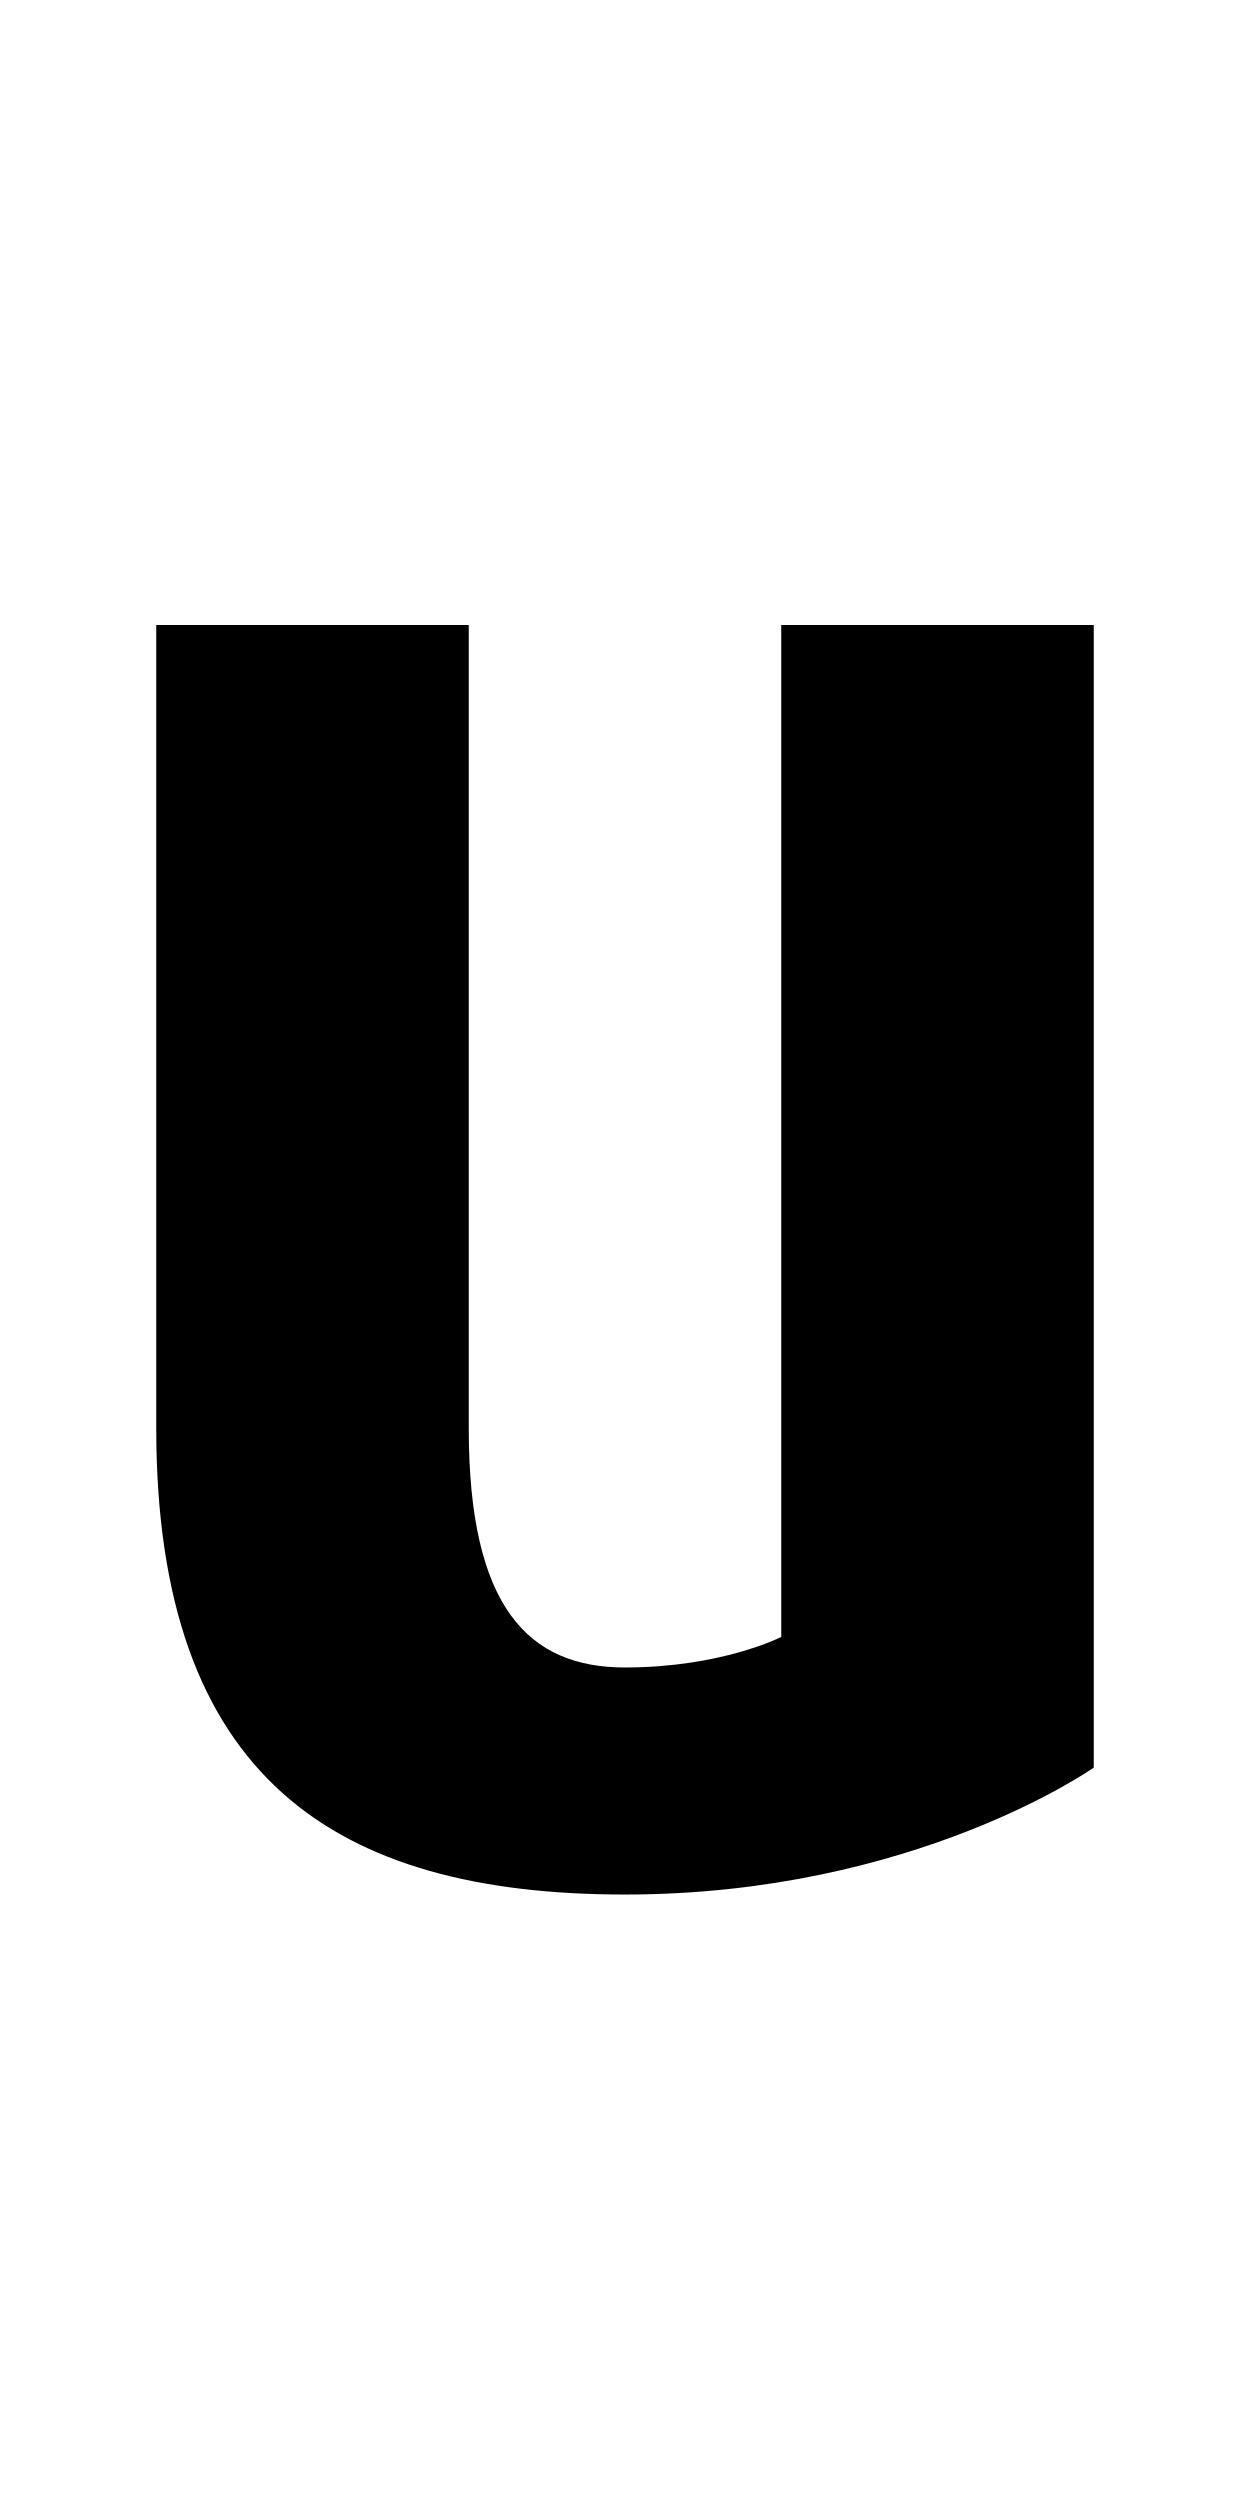
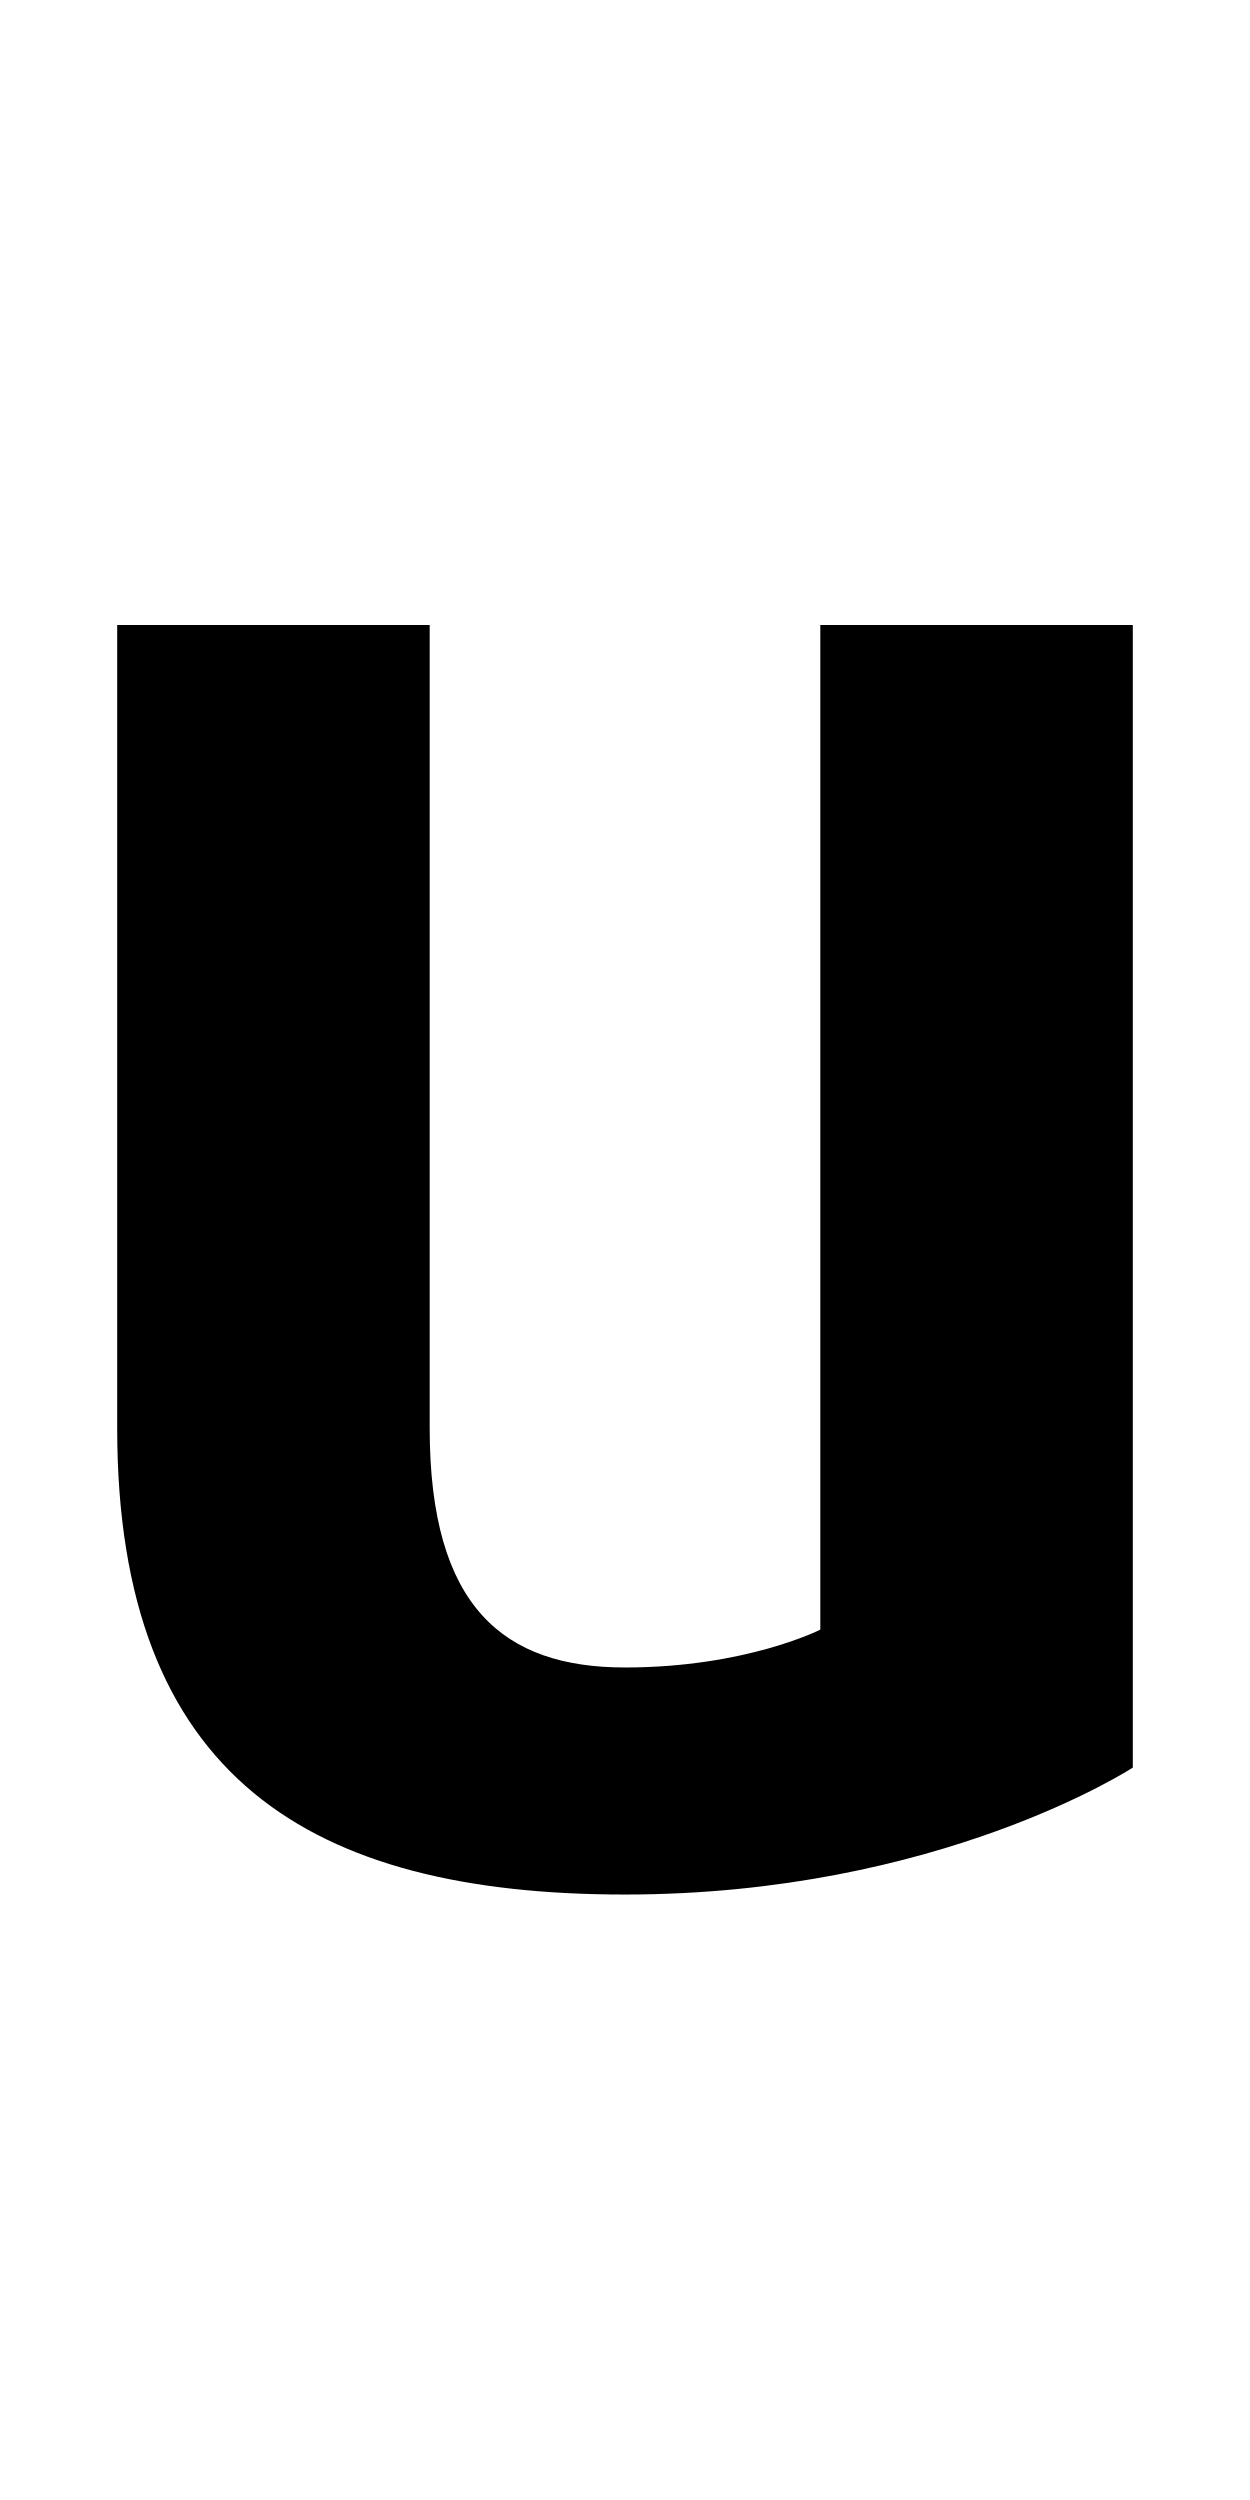
<svg xmlns="http://www.w3.org/2000/svg" version="1.1" width="1024" height="2048" id="svg3355">
  <defs id="defs3357" />
-   <path d="m 128,512 v 658 c 0,287 147.001,382 384,382 236.999,0 384,-104 384,-104 V 512 H 640 v 829 c 0,0 -48.998,25 -128,25 -79.002,0 -128,-49.005 -128,-196 V 512 Z" id="path3157-2-7-7-2-8-2" style="display:inline;fill:#000000;fill-opacity:1;stroke:none" />
+   <path d="m 96,512 v 658 c 0,287 158.999,382 416,382 257.001,0 416,-104 416,-104 V 512 H 672 v 823 c 0,0 -60.999,31 -160,31 -99.001,0 -160,-49.005 -160,-196 V 512 Z" id="path3157-2-7-7-2-8-2-4-1" style="display:inline;fill:#000000;fill-opacity:1;stroke:none" />
</svg>
